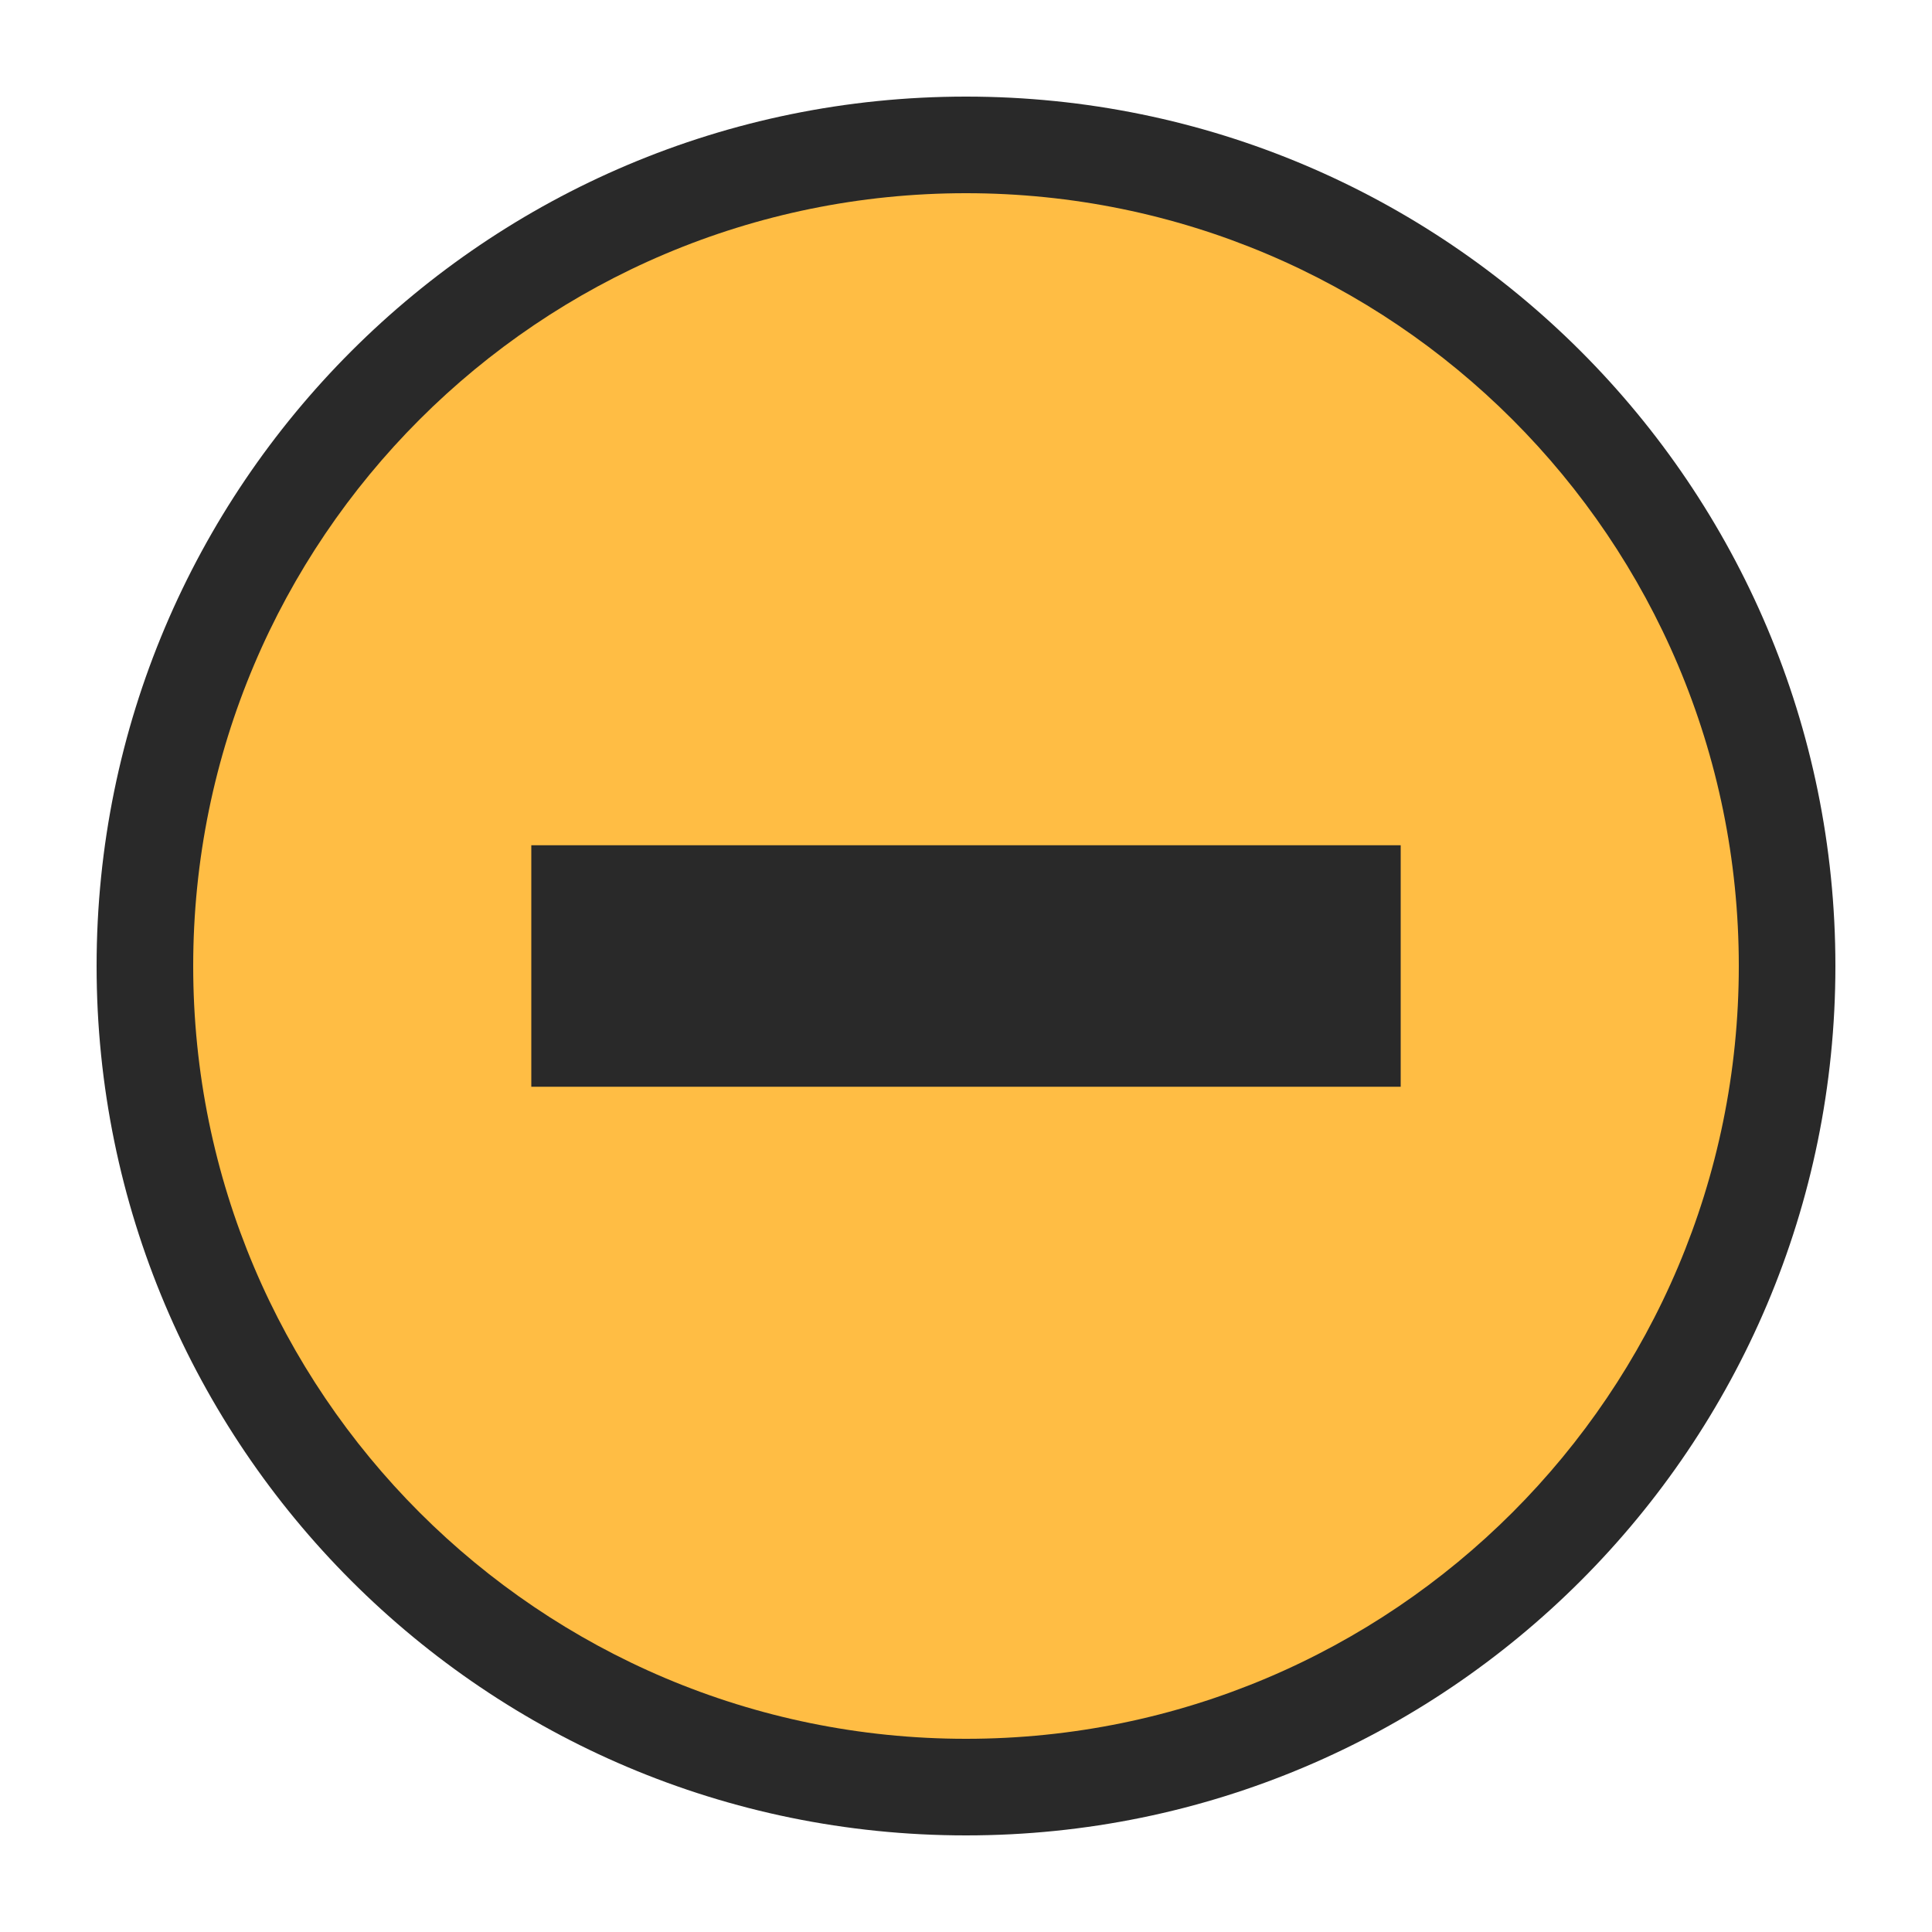
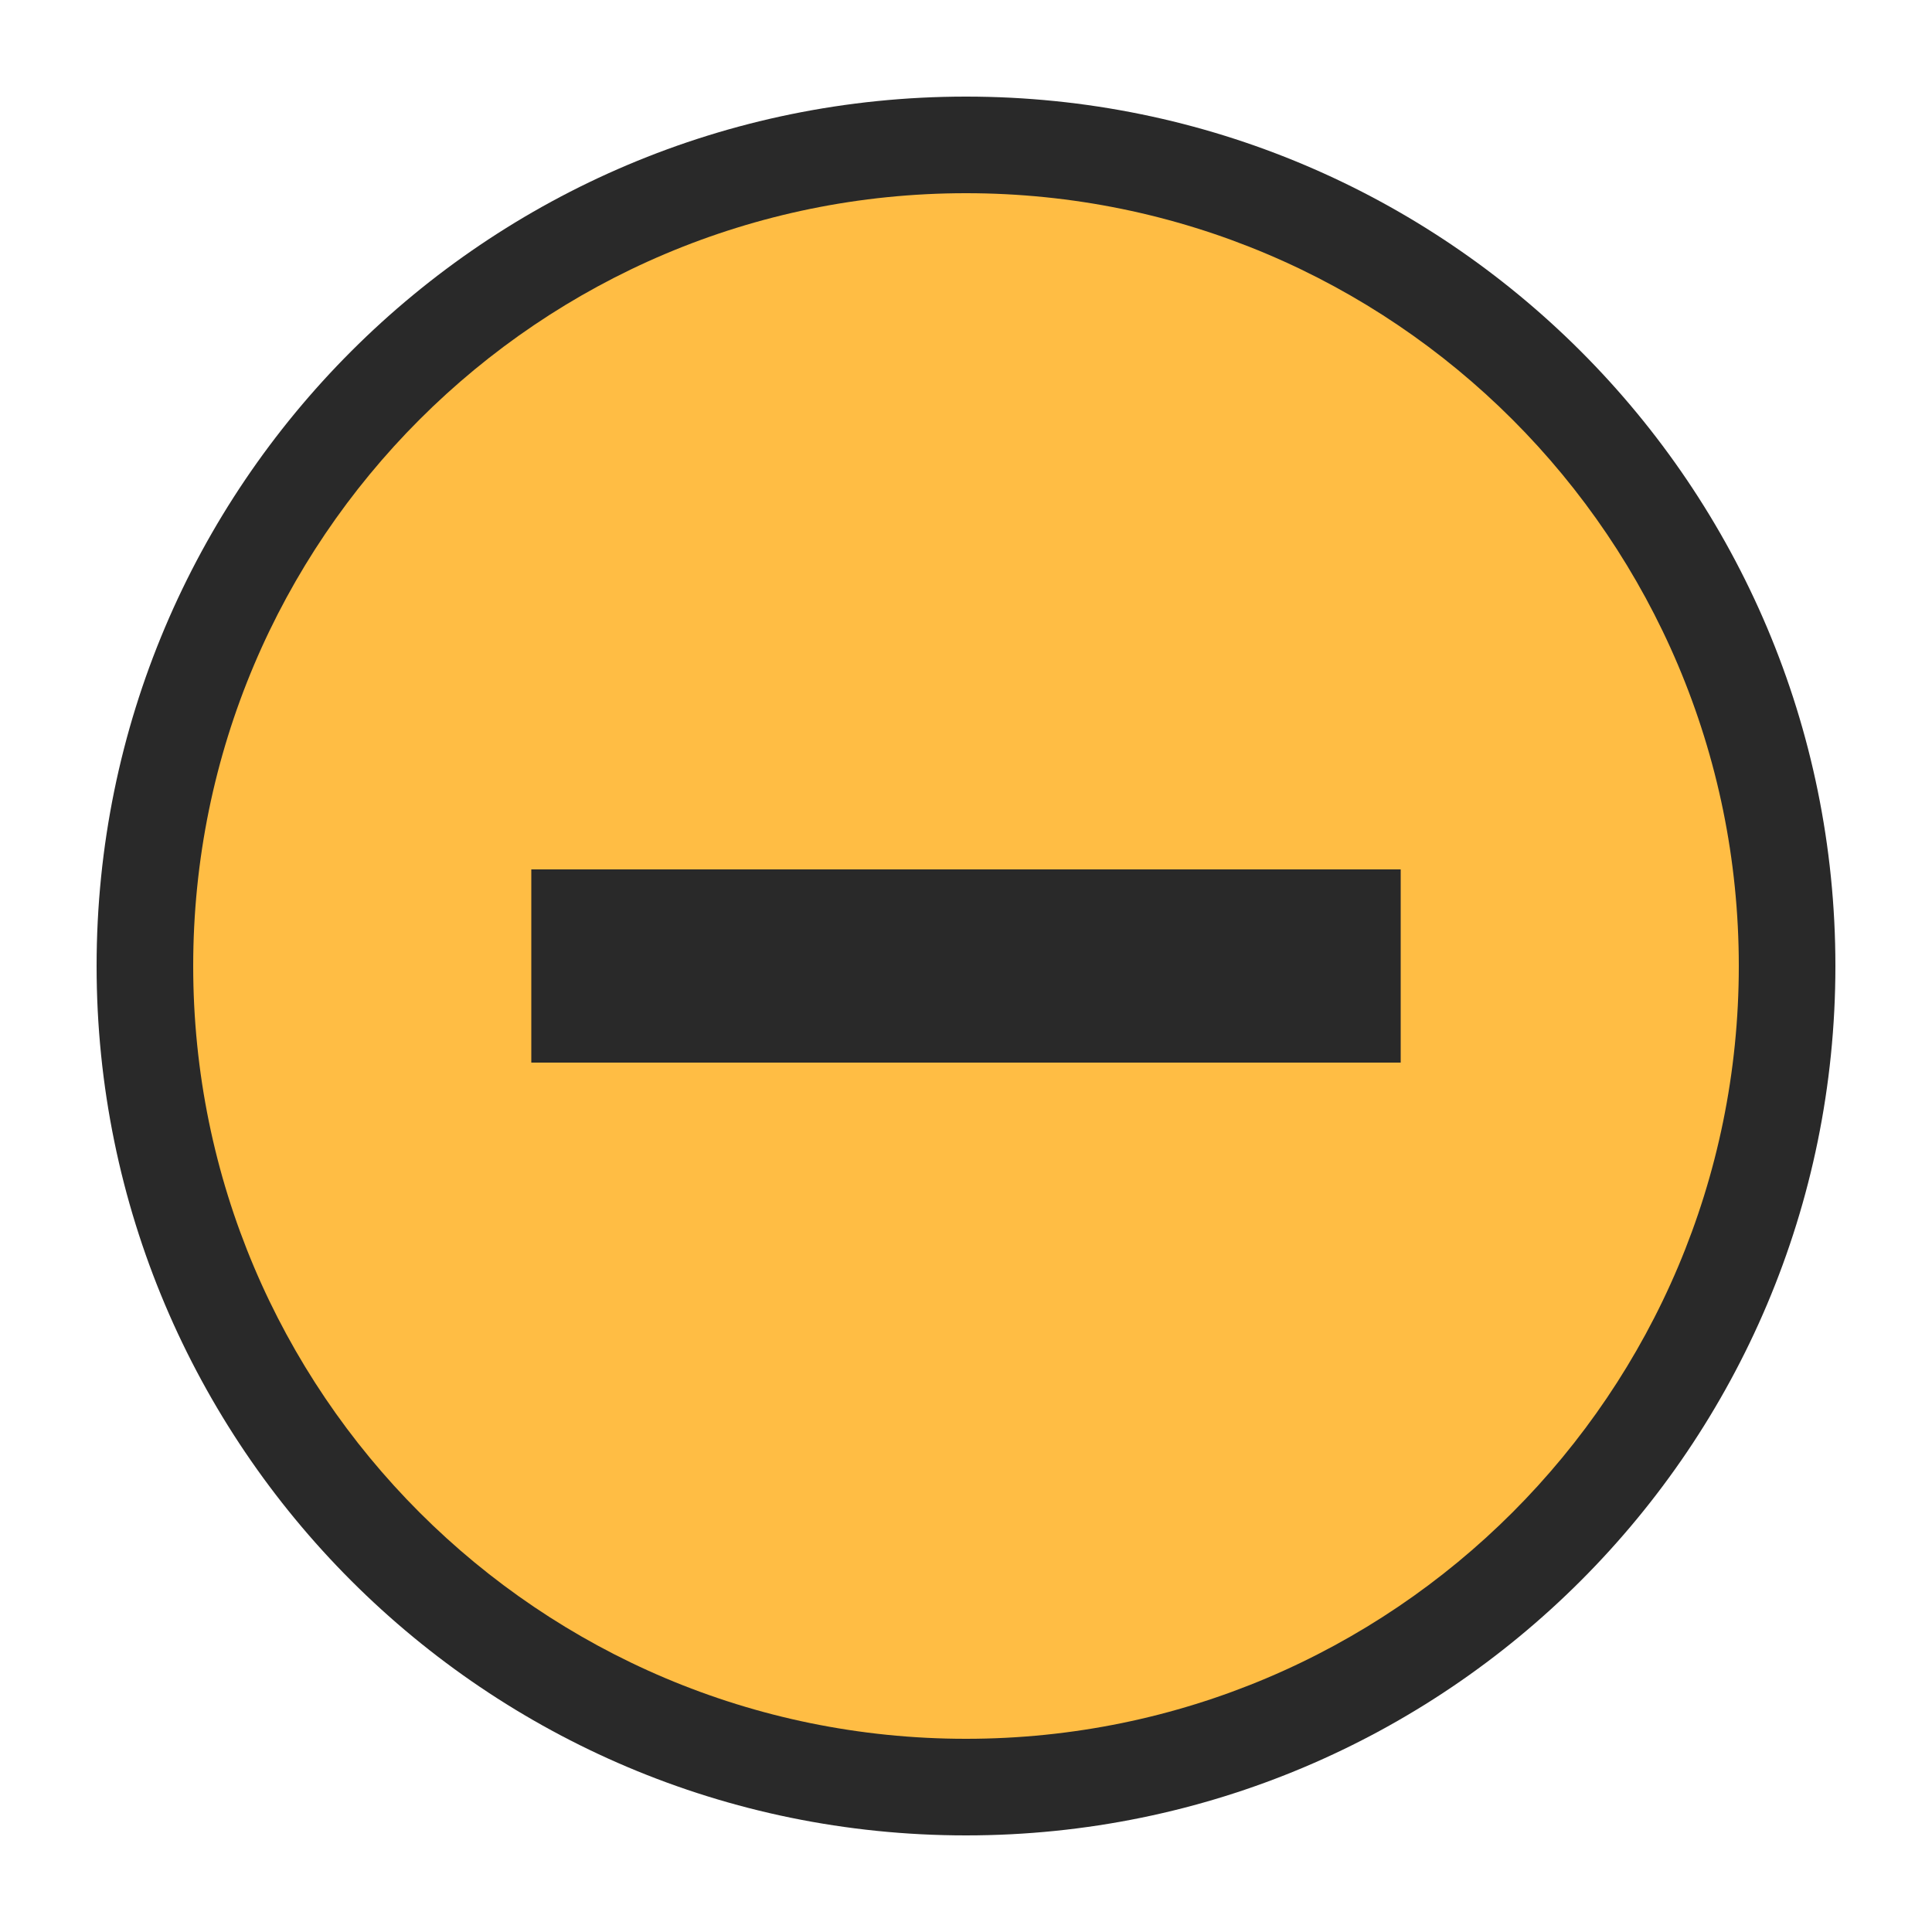
- <svg viewBox="0 0 20 20">
+ <svg xmlns="http://www.w3.org/2000/svg" viewBox="0 0 20 20">
  <circle cx="10" cy="10" r="10" fill="#292929" fill-opacity="0" />
  <circle cx="10" cy="10" r="9" fill="#292929" />
  <circle cx="10" cy="10" r="8" fill="#ffbd44" />
-   <line x1="5.5" y1="10" x2="14.5" y2="10" stroke="#292929" stroke-width="2.5" />
+   <line x1="5.5" y1="10" x2="14.5" y2="10" stroke="#292929" stroke-width="2" />
</svg>
